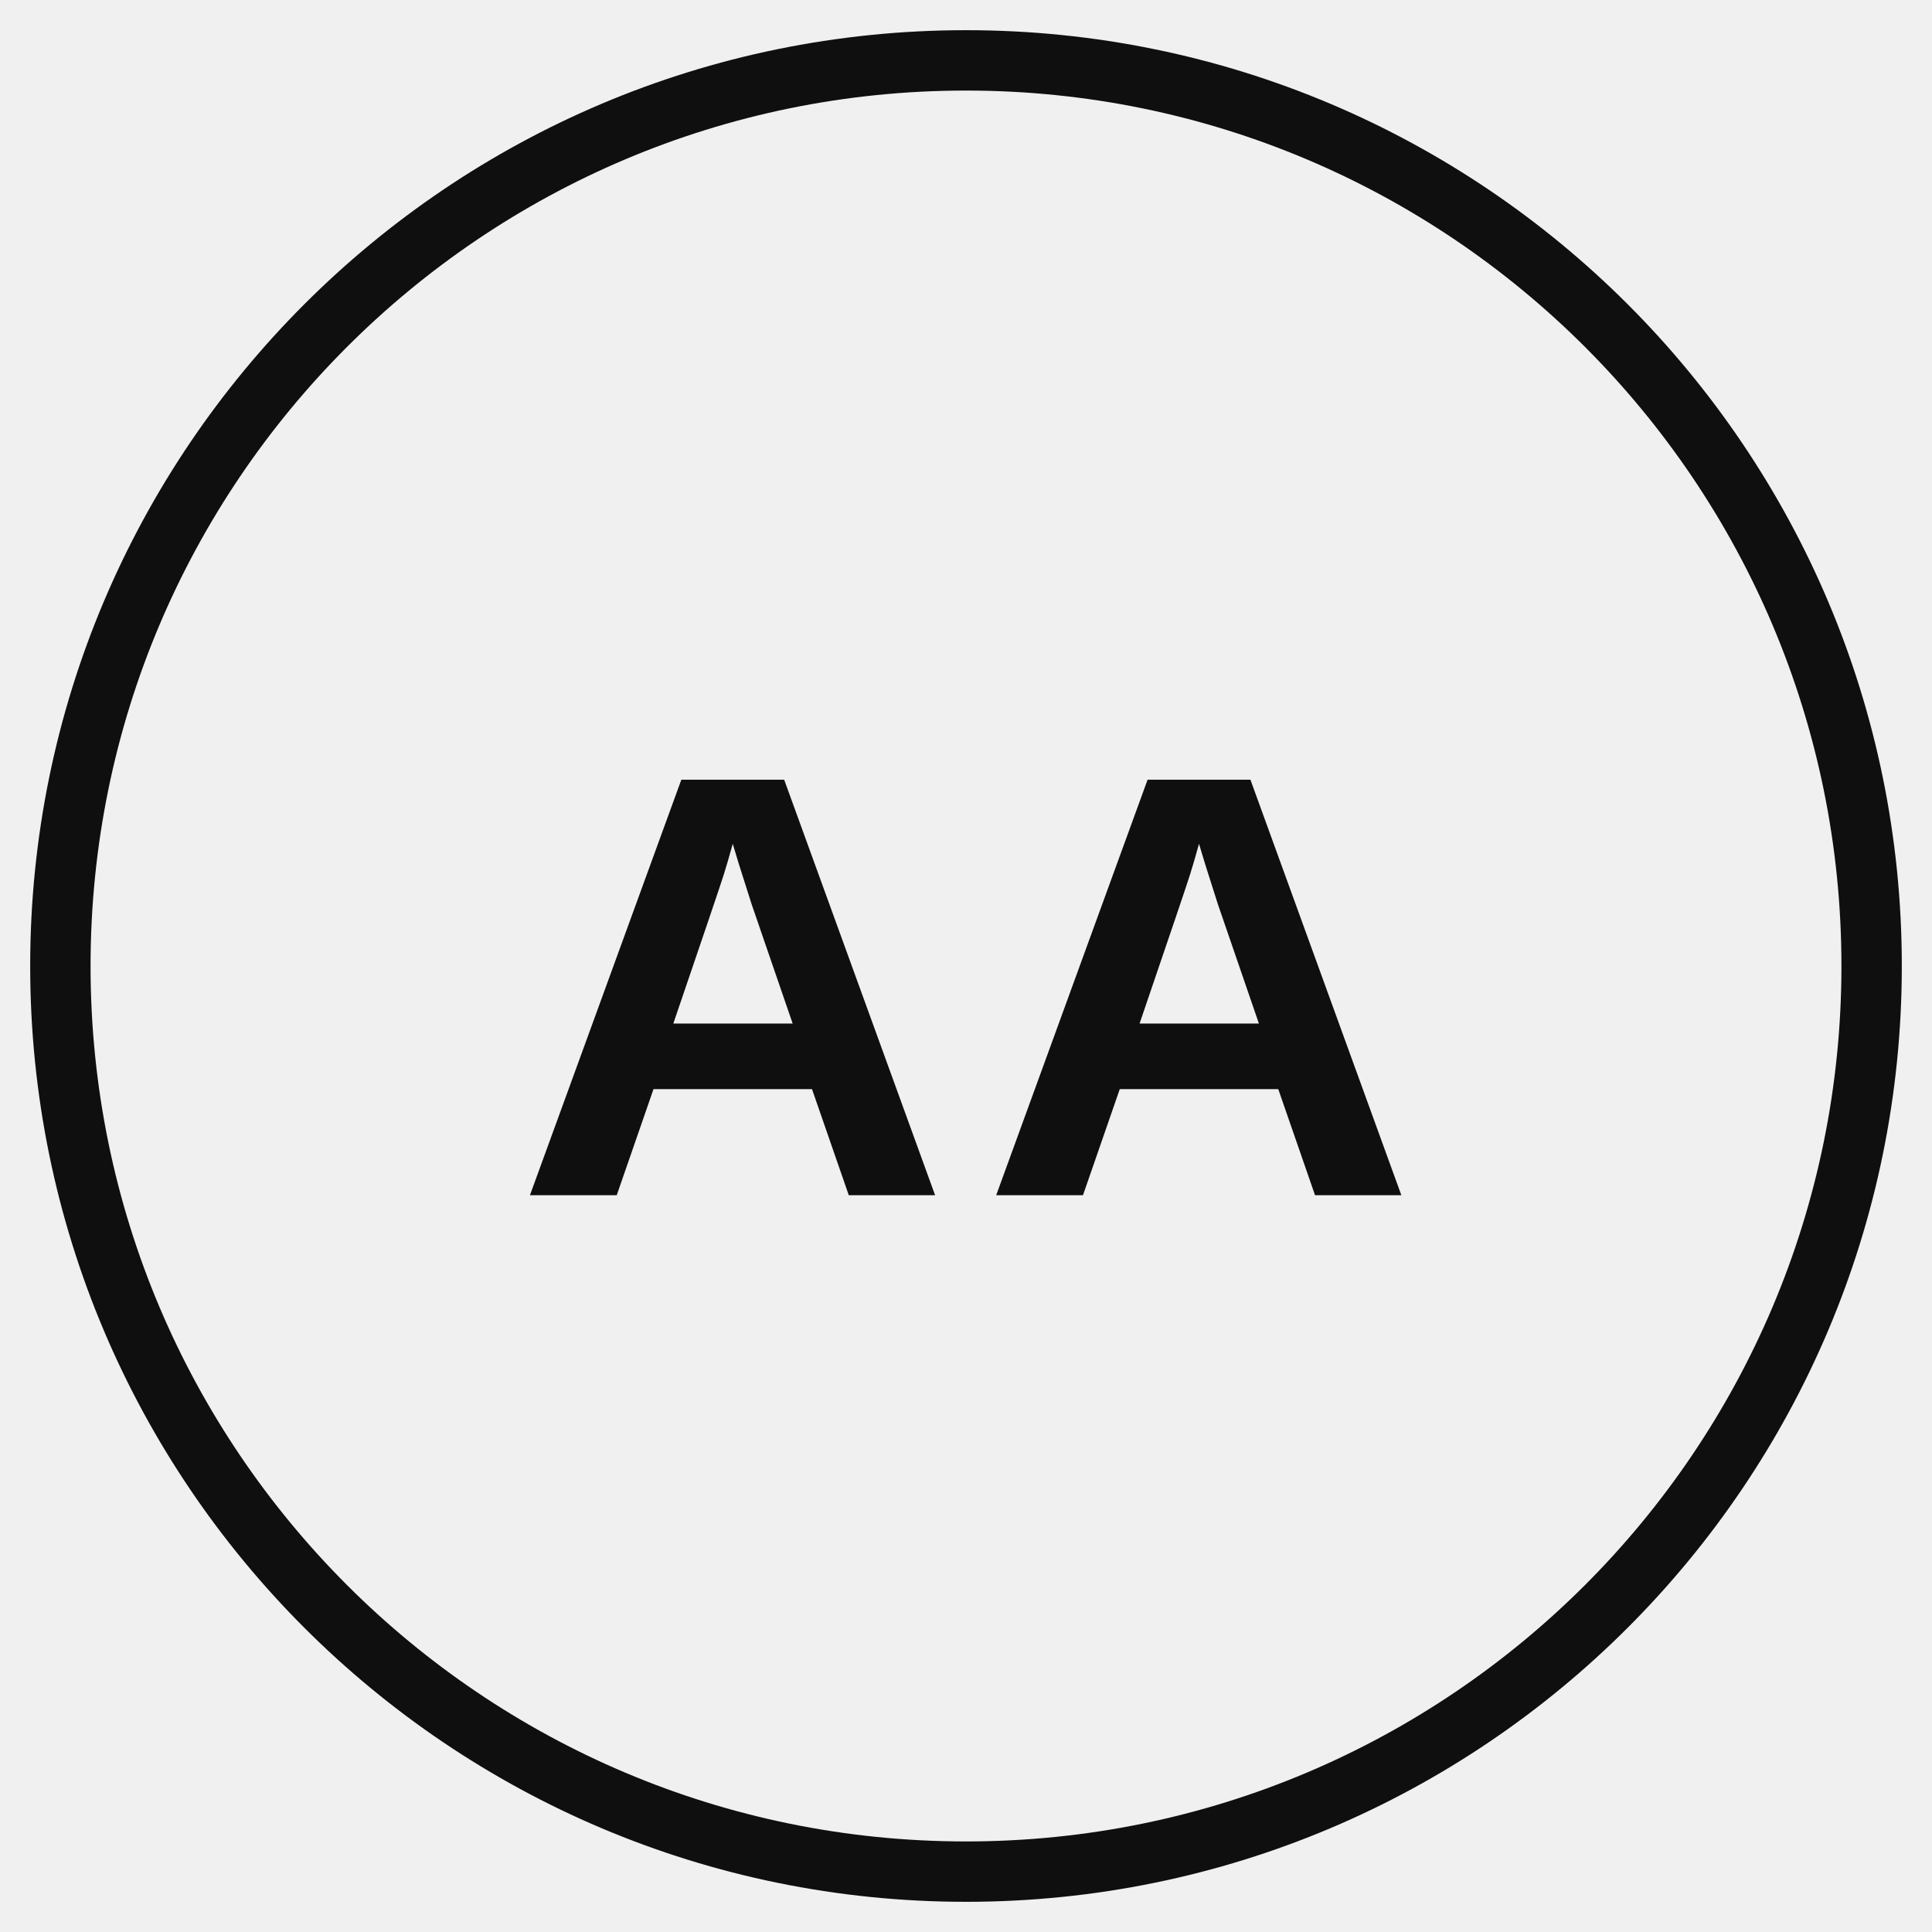
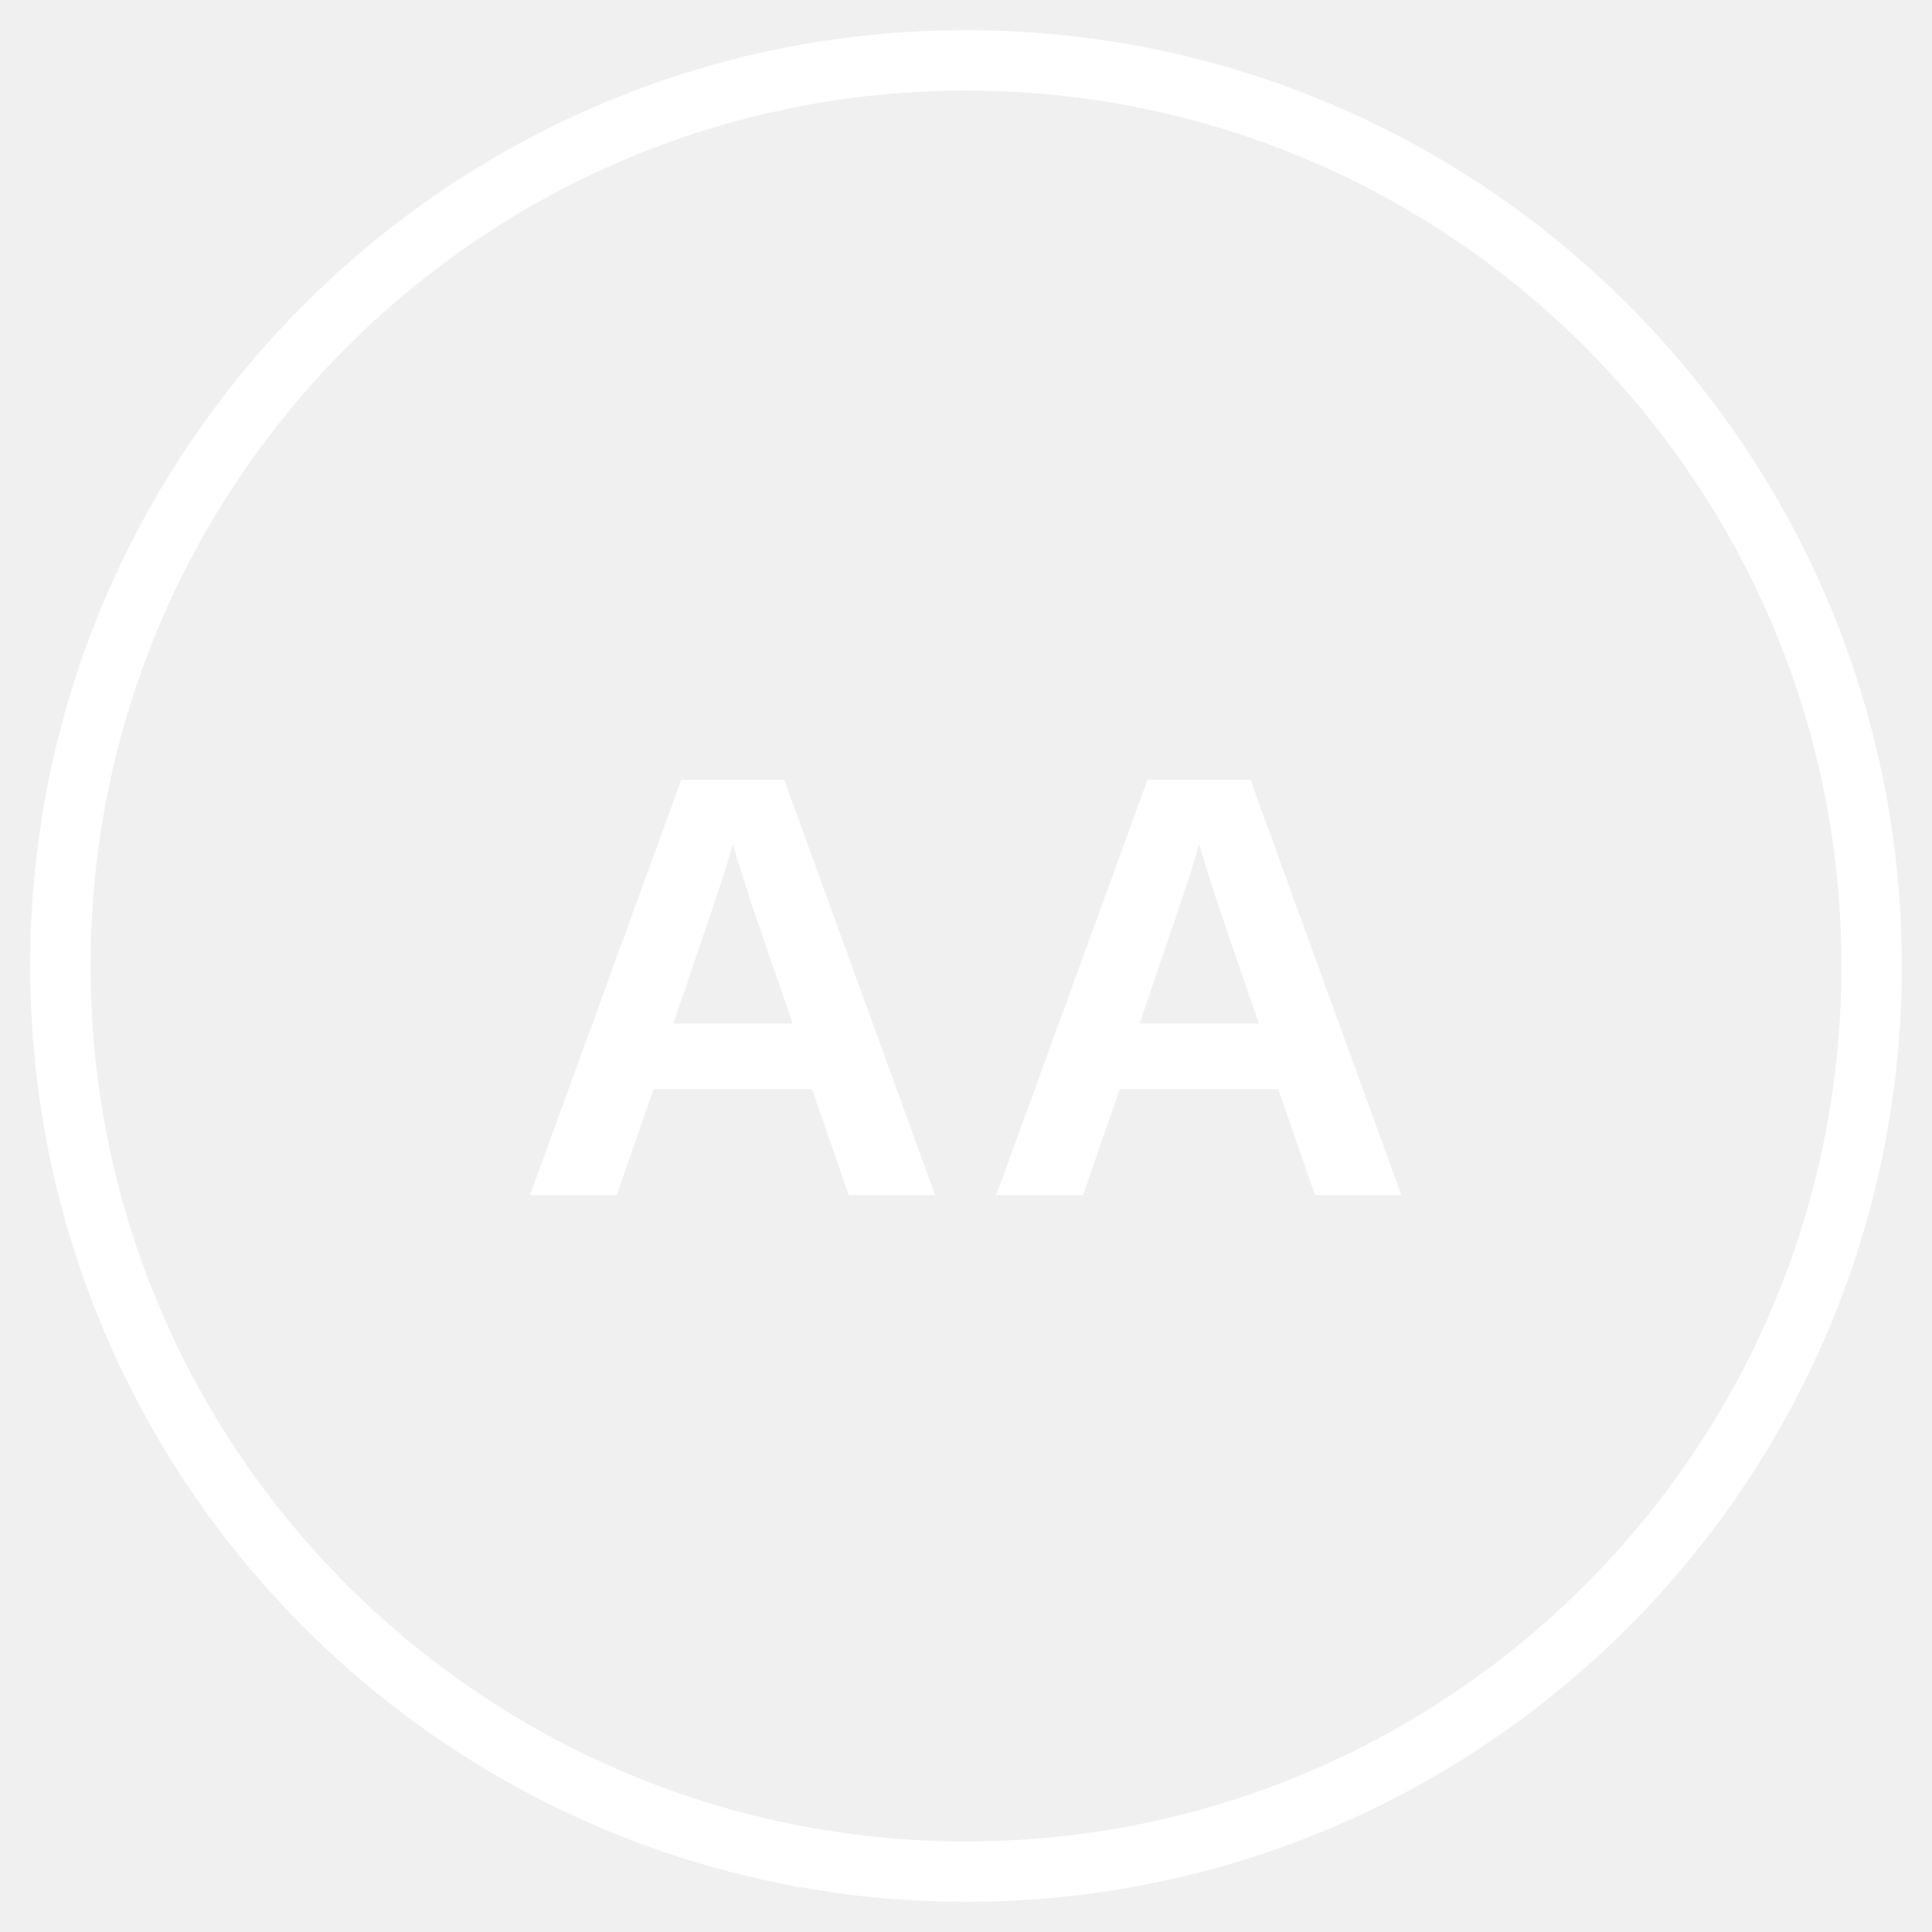
<svg xmlns="http://www.w3.org/2000/svg" viewBox="0 0 64 64">
-   <circle cx="32" cy="32" r="30" fill="none" stroke="#0F0F0F" stroke-width="2" />
-   <text x="50%" y="53%" font-family="Arial, Helvetica, sans-serif" font-size="20" font-weight="700" fill="#0F0F0F" text-anchor="middle" dominant-baseline="middle" letter-spacing="1">AA</text>
+   <circle cx="32" cy="32" r="30" fill="none" stroke="#FFFFFF" stroke-width="2" />
+   <text x="50%" y="53%" font-family="Arial, Helvetica, sans-serif" font-size="20" font-weight="700" fill="#FFFFFF" text-anchor="middle" dominant-baseline="middle" letter-spacing="1">AA</text>
</svg>
